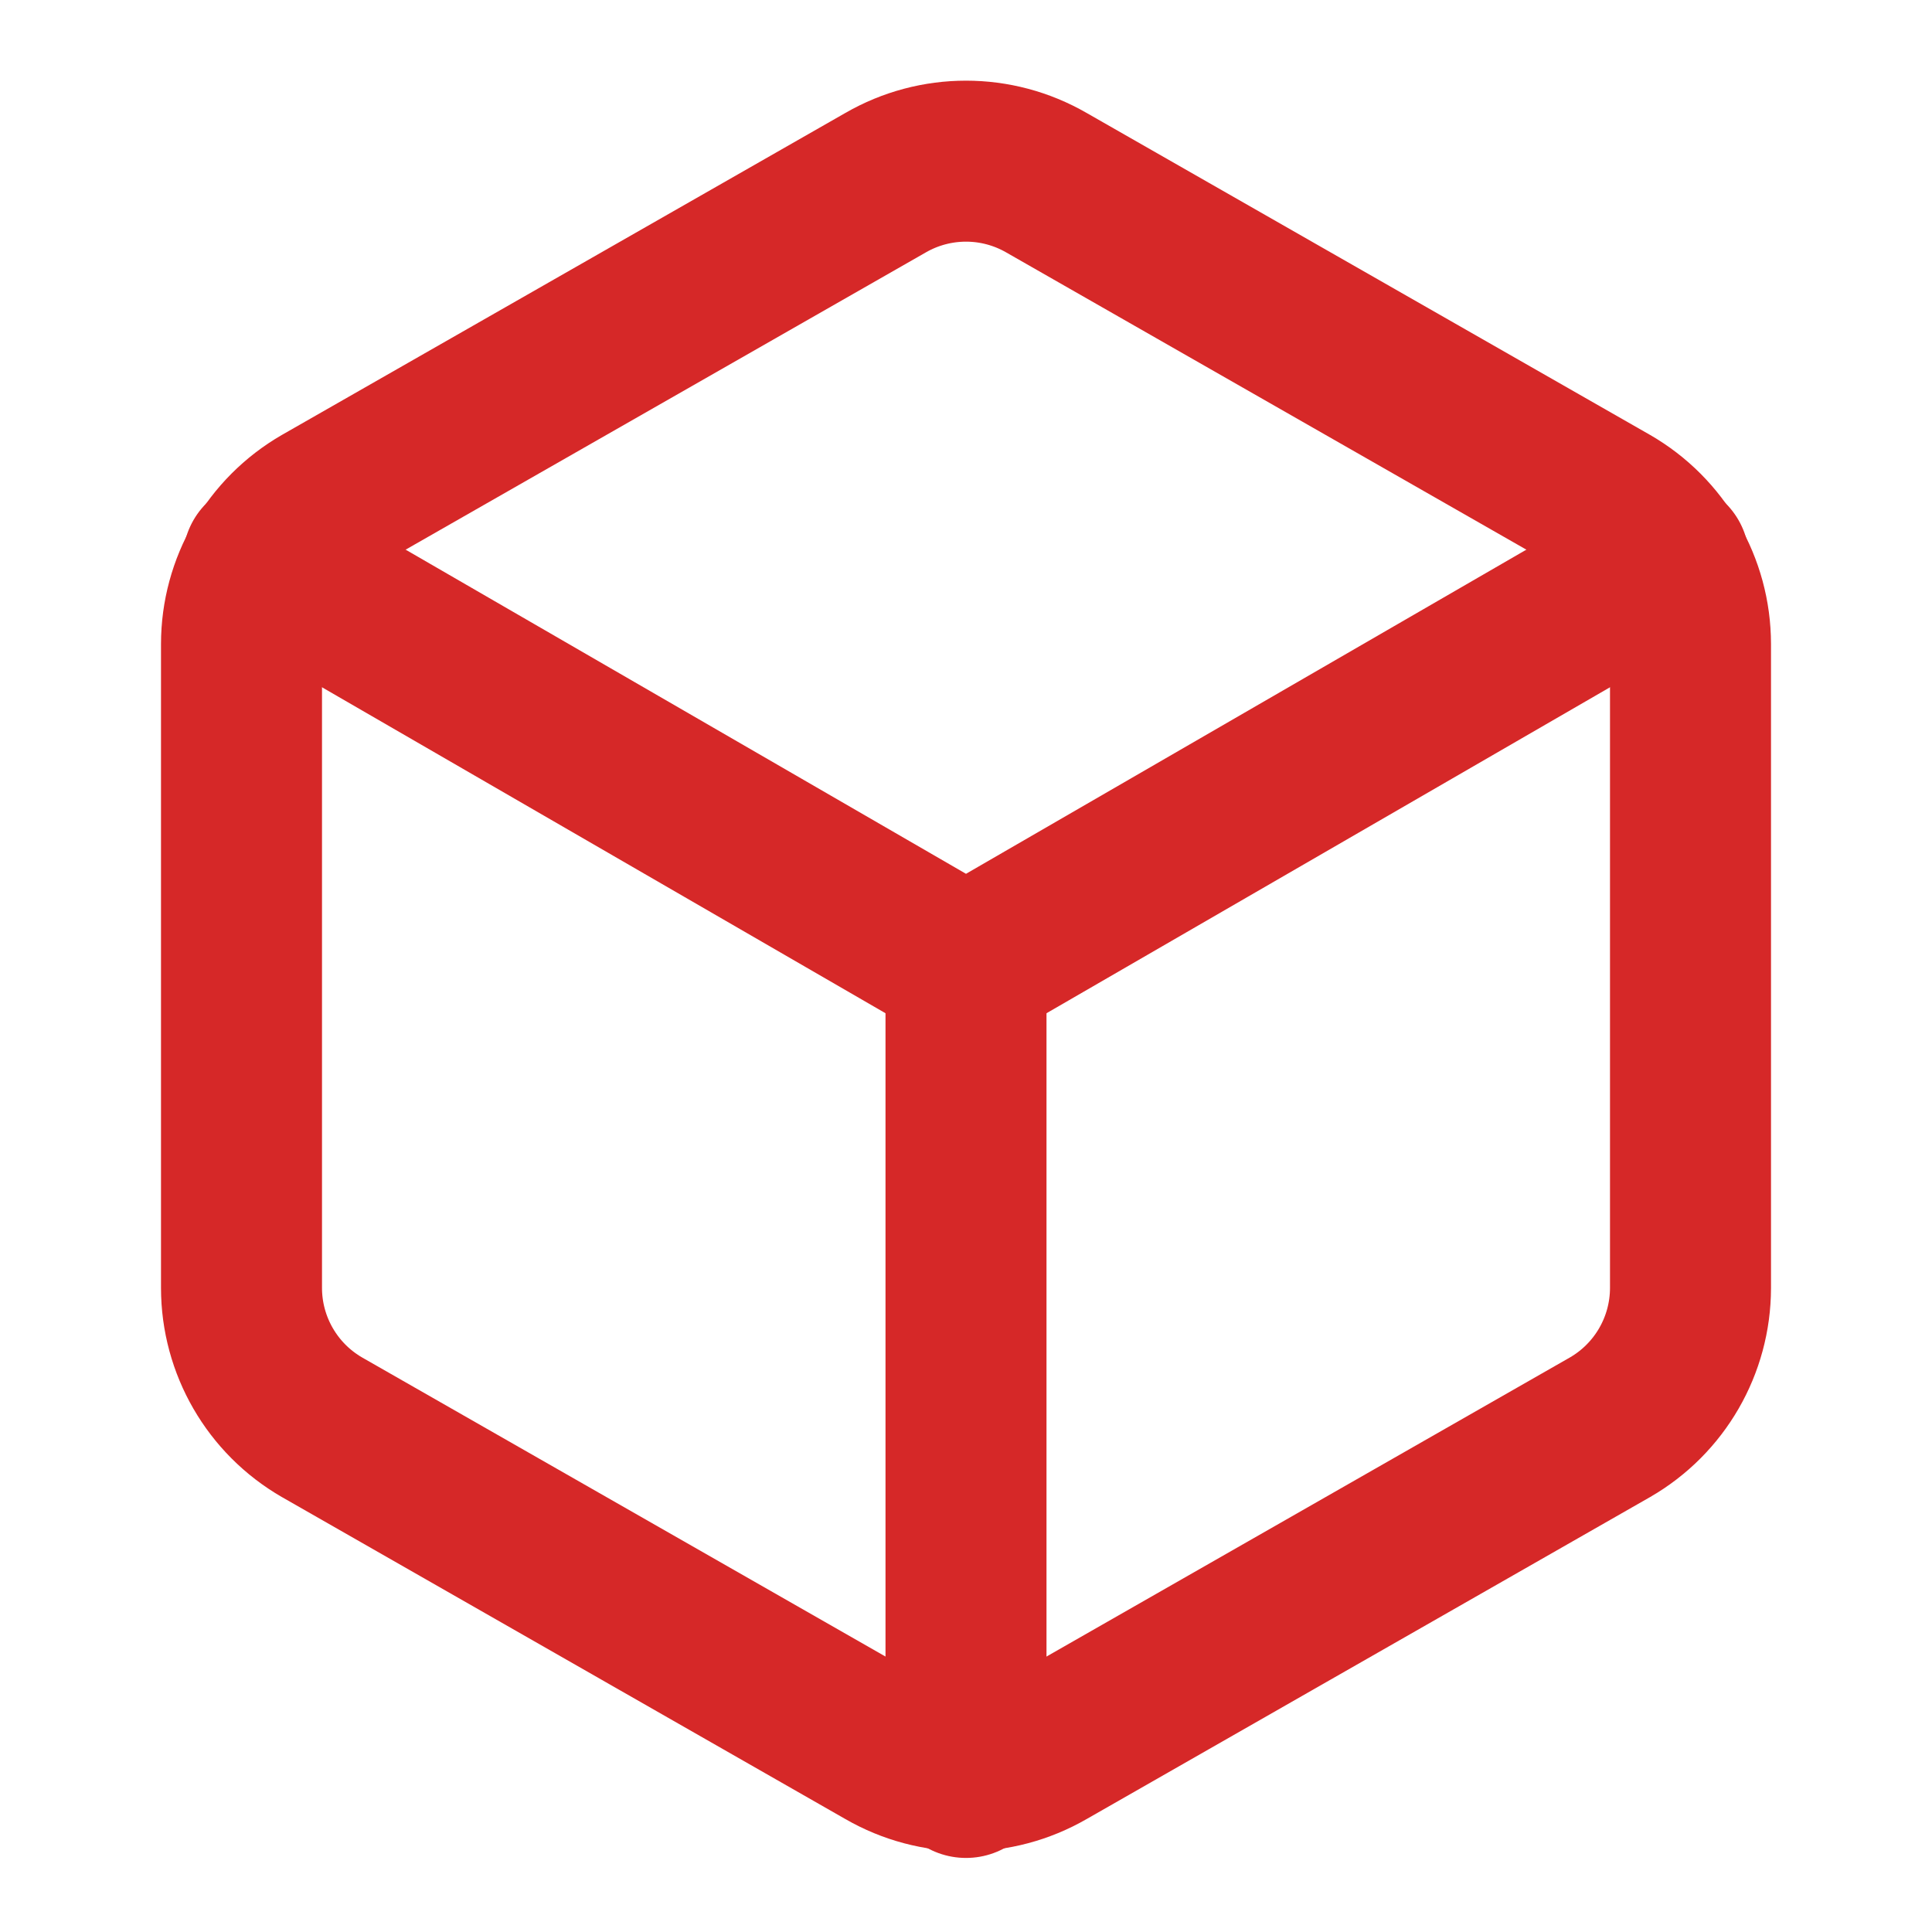
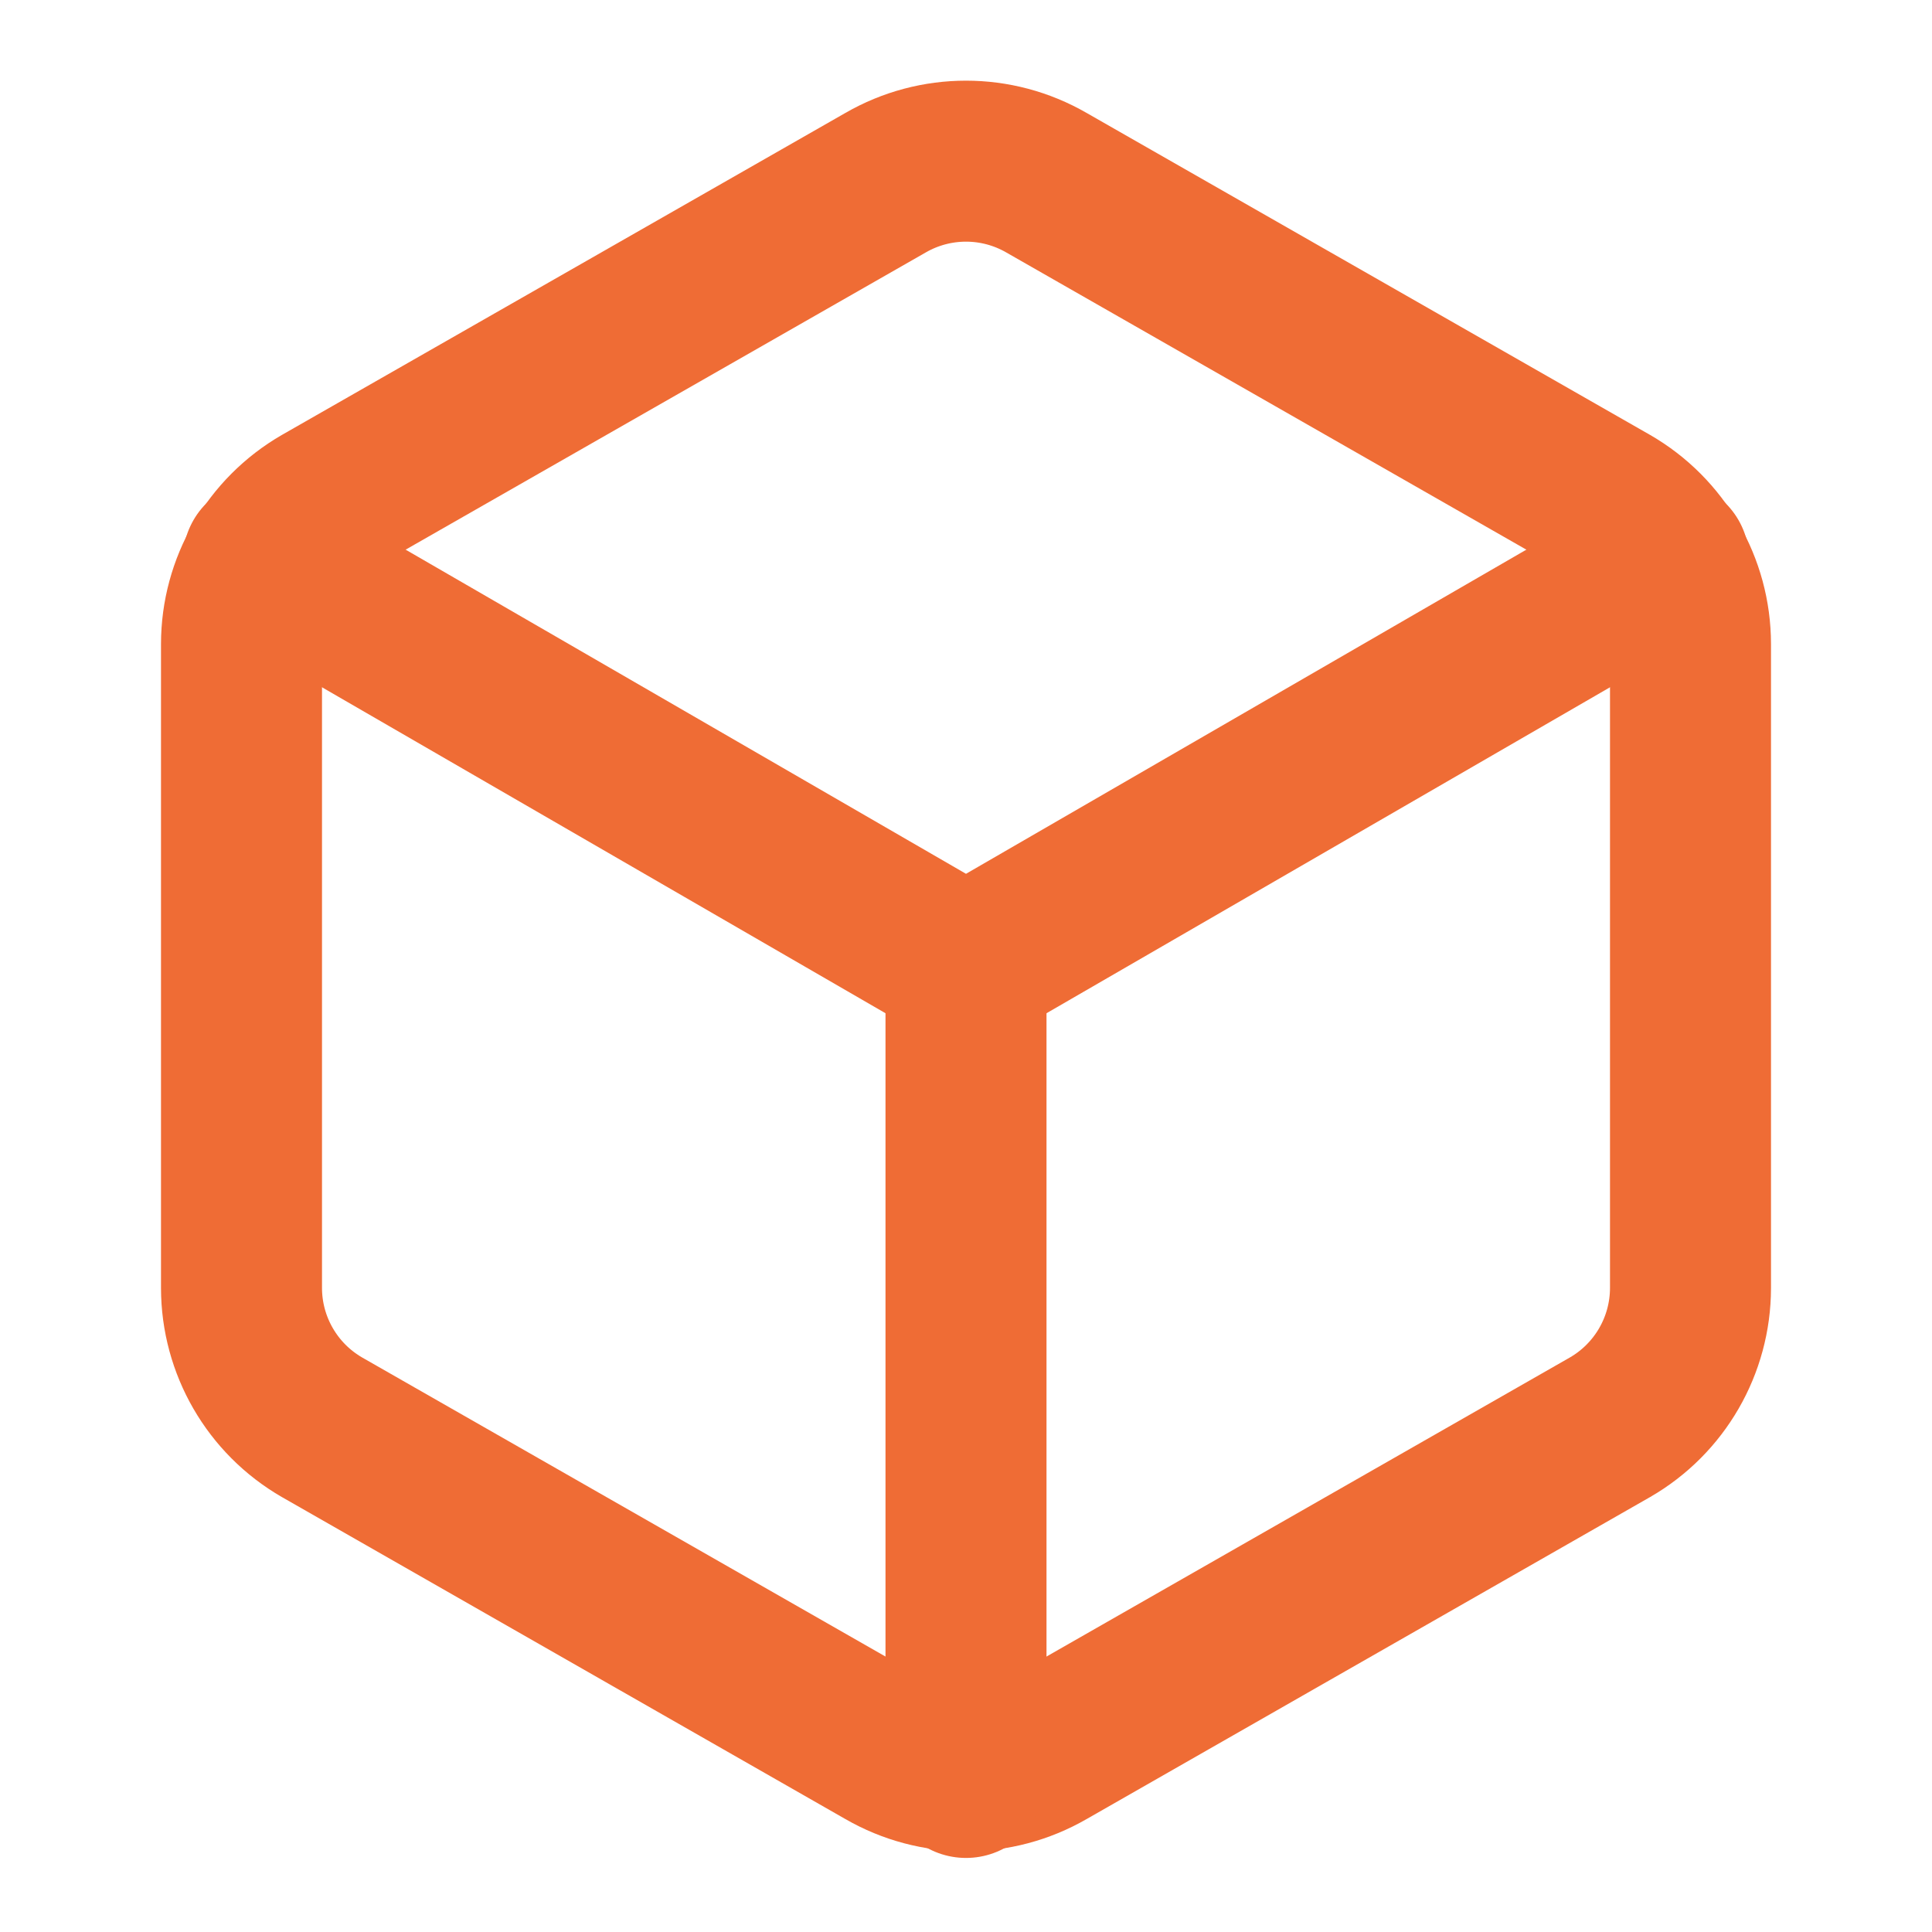
- <svg xmlns="http://www.w3.org/2000/svg" width="24" height="24" viewBox="0 0 24 24" fill="none" stroke="#d62828" stroke-width="2" stroke-linecap="round" stroke-linejoin="round" class="feather feather-box">
+ <svg xmlns="http://www.w3.org/2000/svg" width="24" height="24" viewBox="0 0 24 24" fill="none" stroke="#EF6C35" stroke-width="2" stroke-linecap="round" stroke-linejoin="round" class="feather feather-box">
  <path d="M21 16V8a2 2 0 0 0-1-1.73l-7-4a2 2 0 0 0-2 0l-7 4A2 2 0 0 0 3 8v8a2 2 0 0 0 1 1.73l7 4a2 2 0 0 0 2 0l7-4A2 2 0 0 0 21 16z" />
  <polyline points="3.27 6.96 12 12.01 20.73 6.96" />
  <line x1="12" y1="22.08" x2="12" y2="12" />
</svg>
